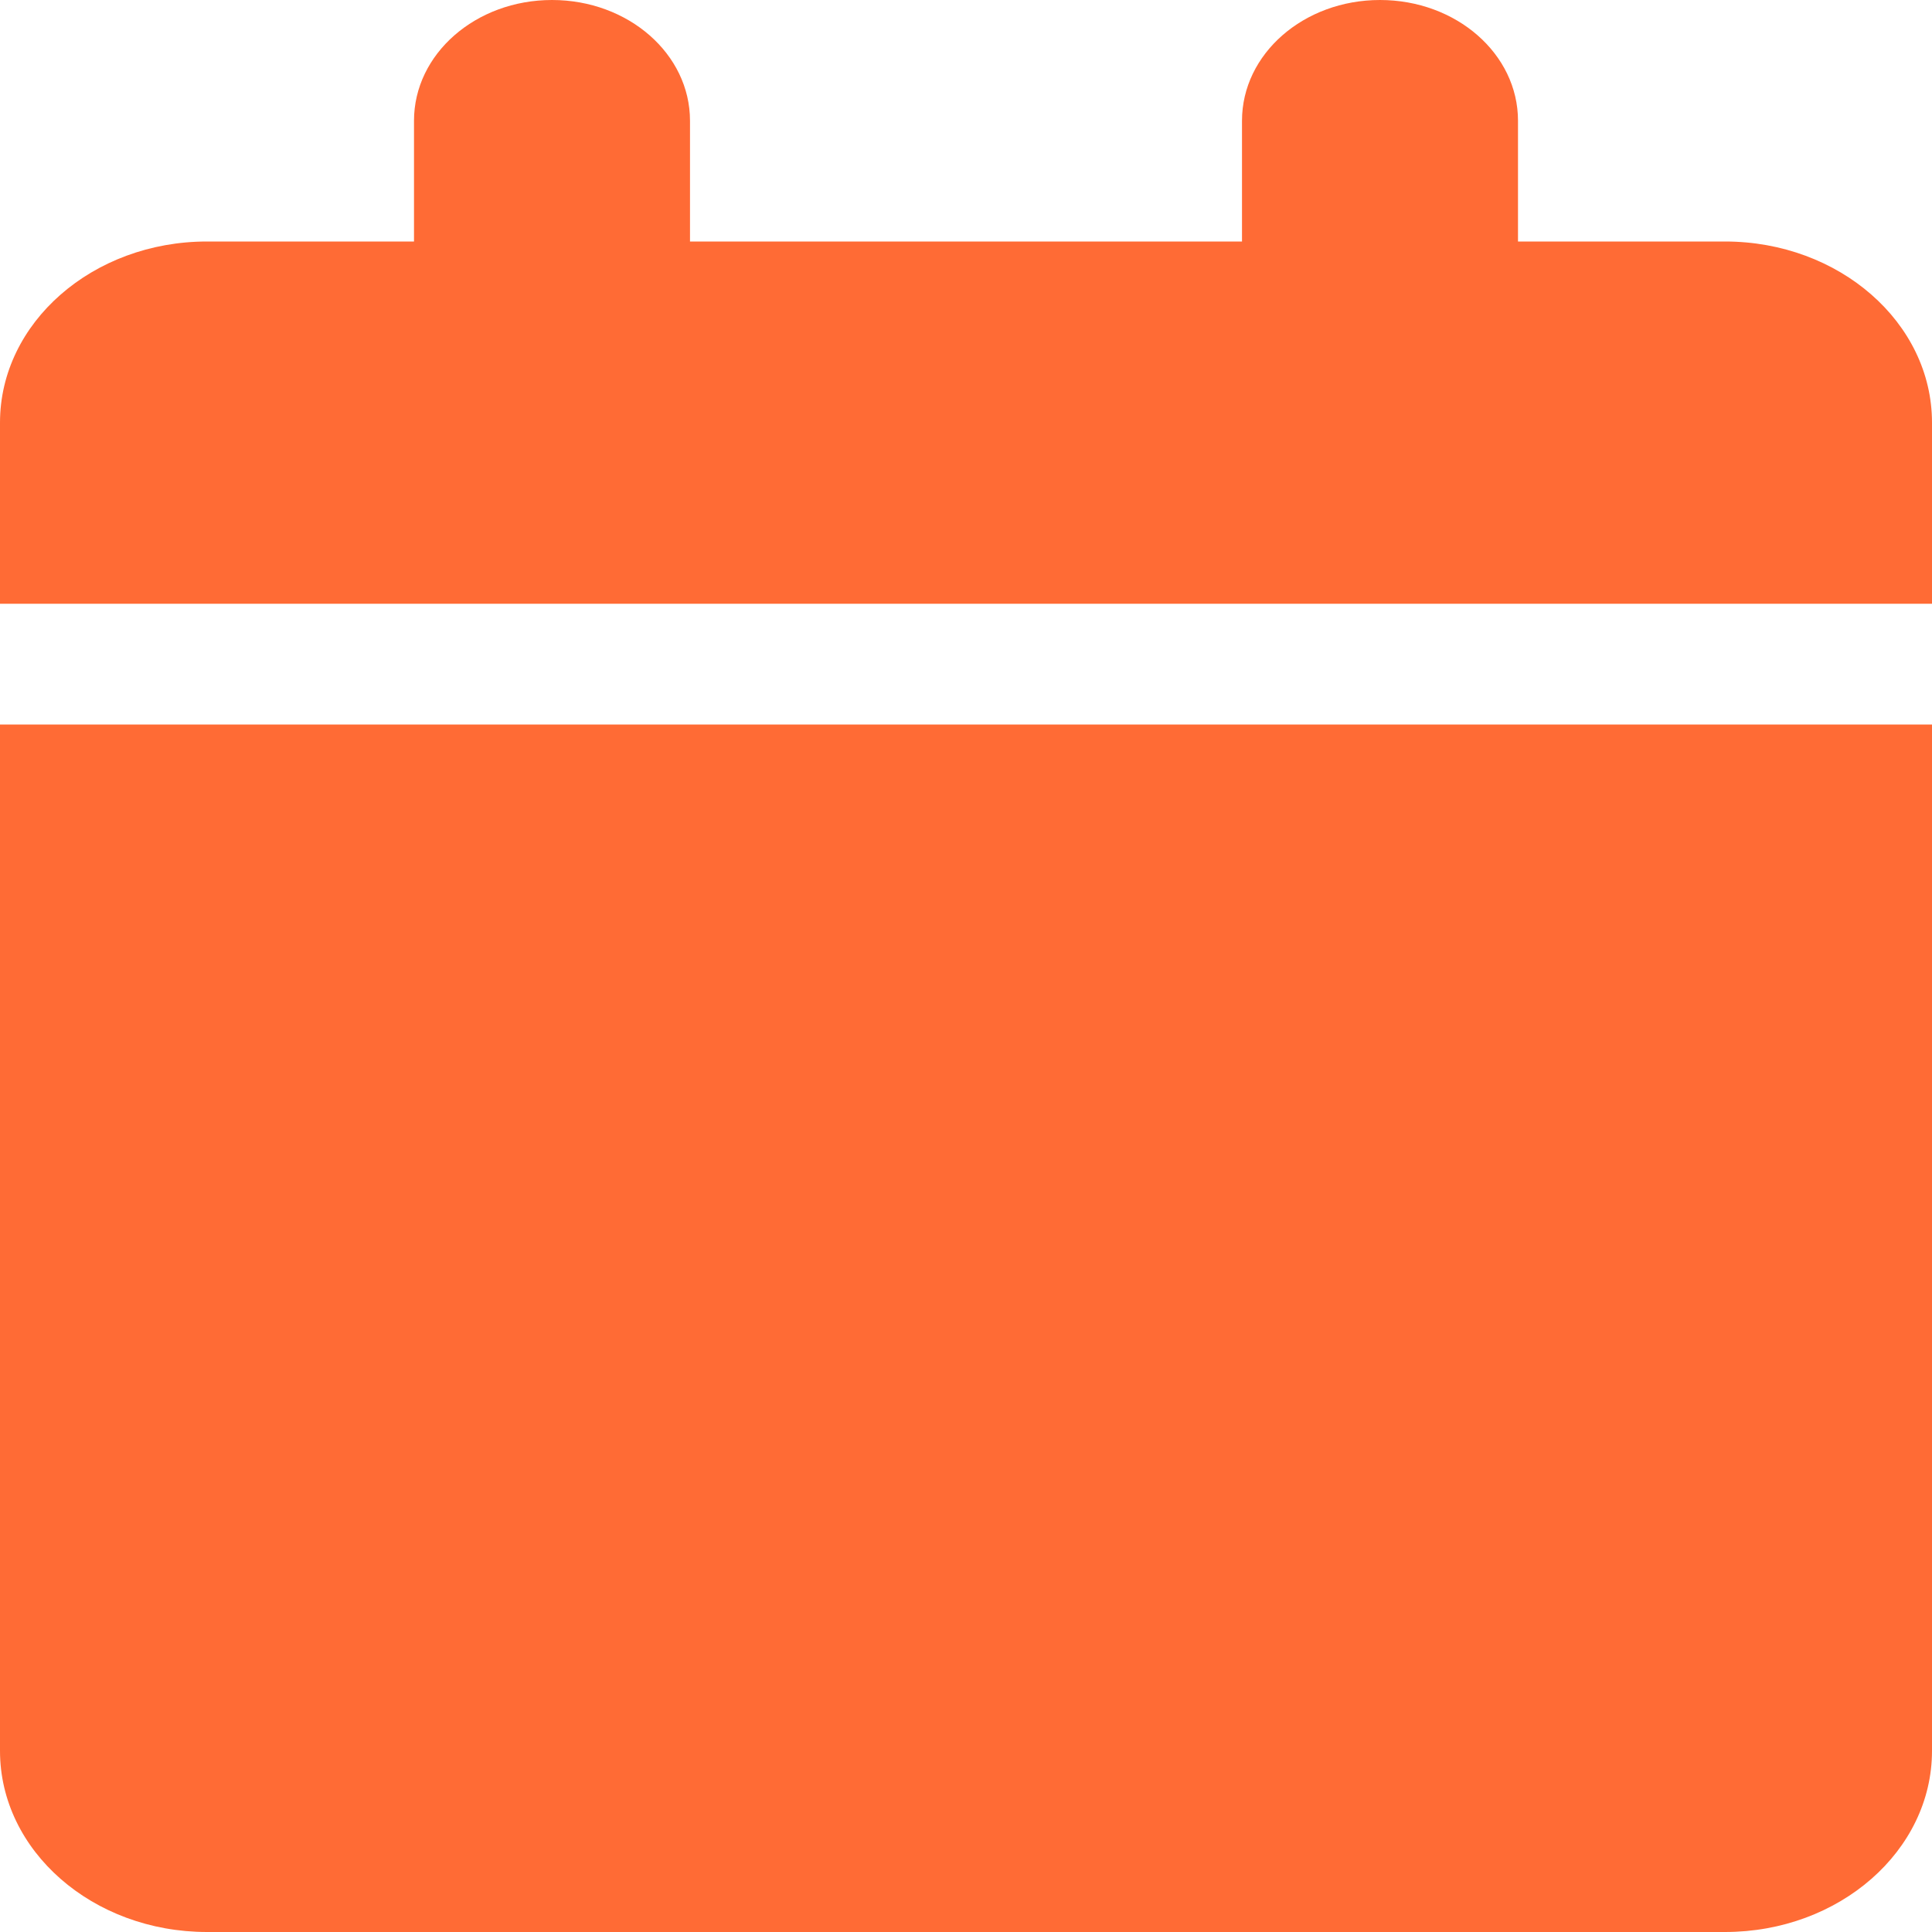
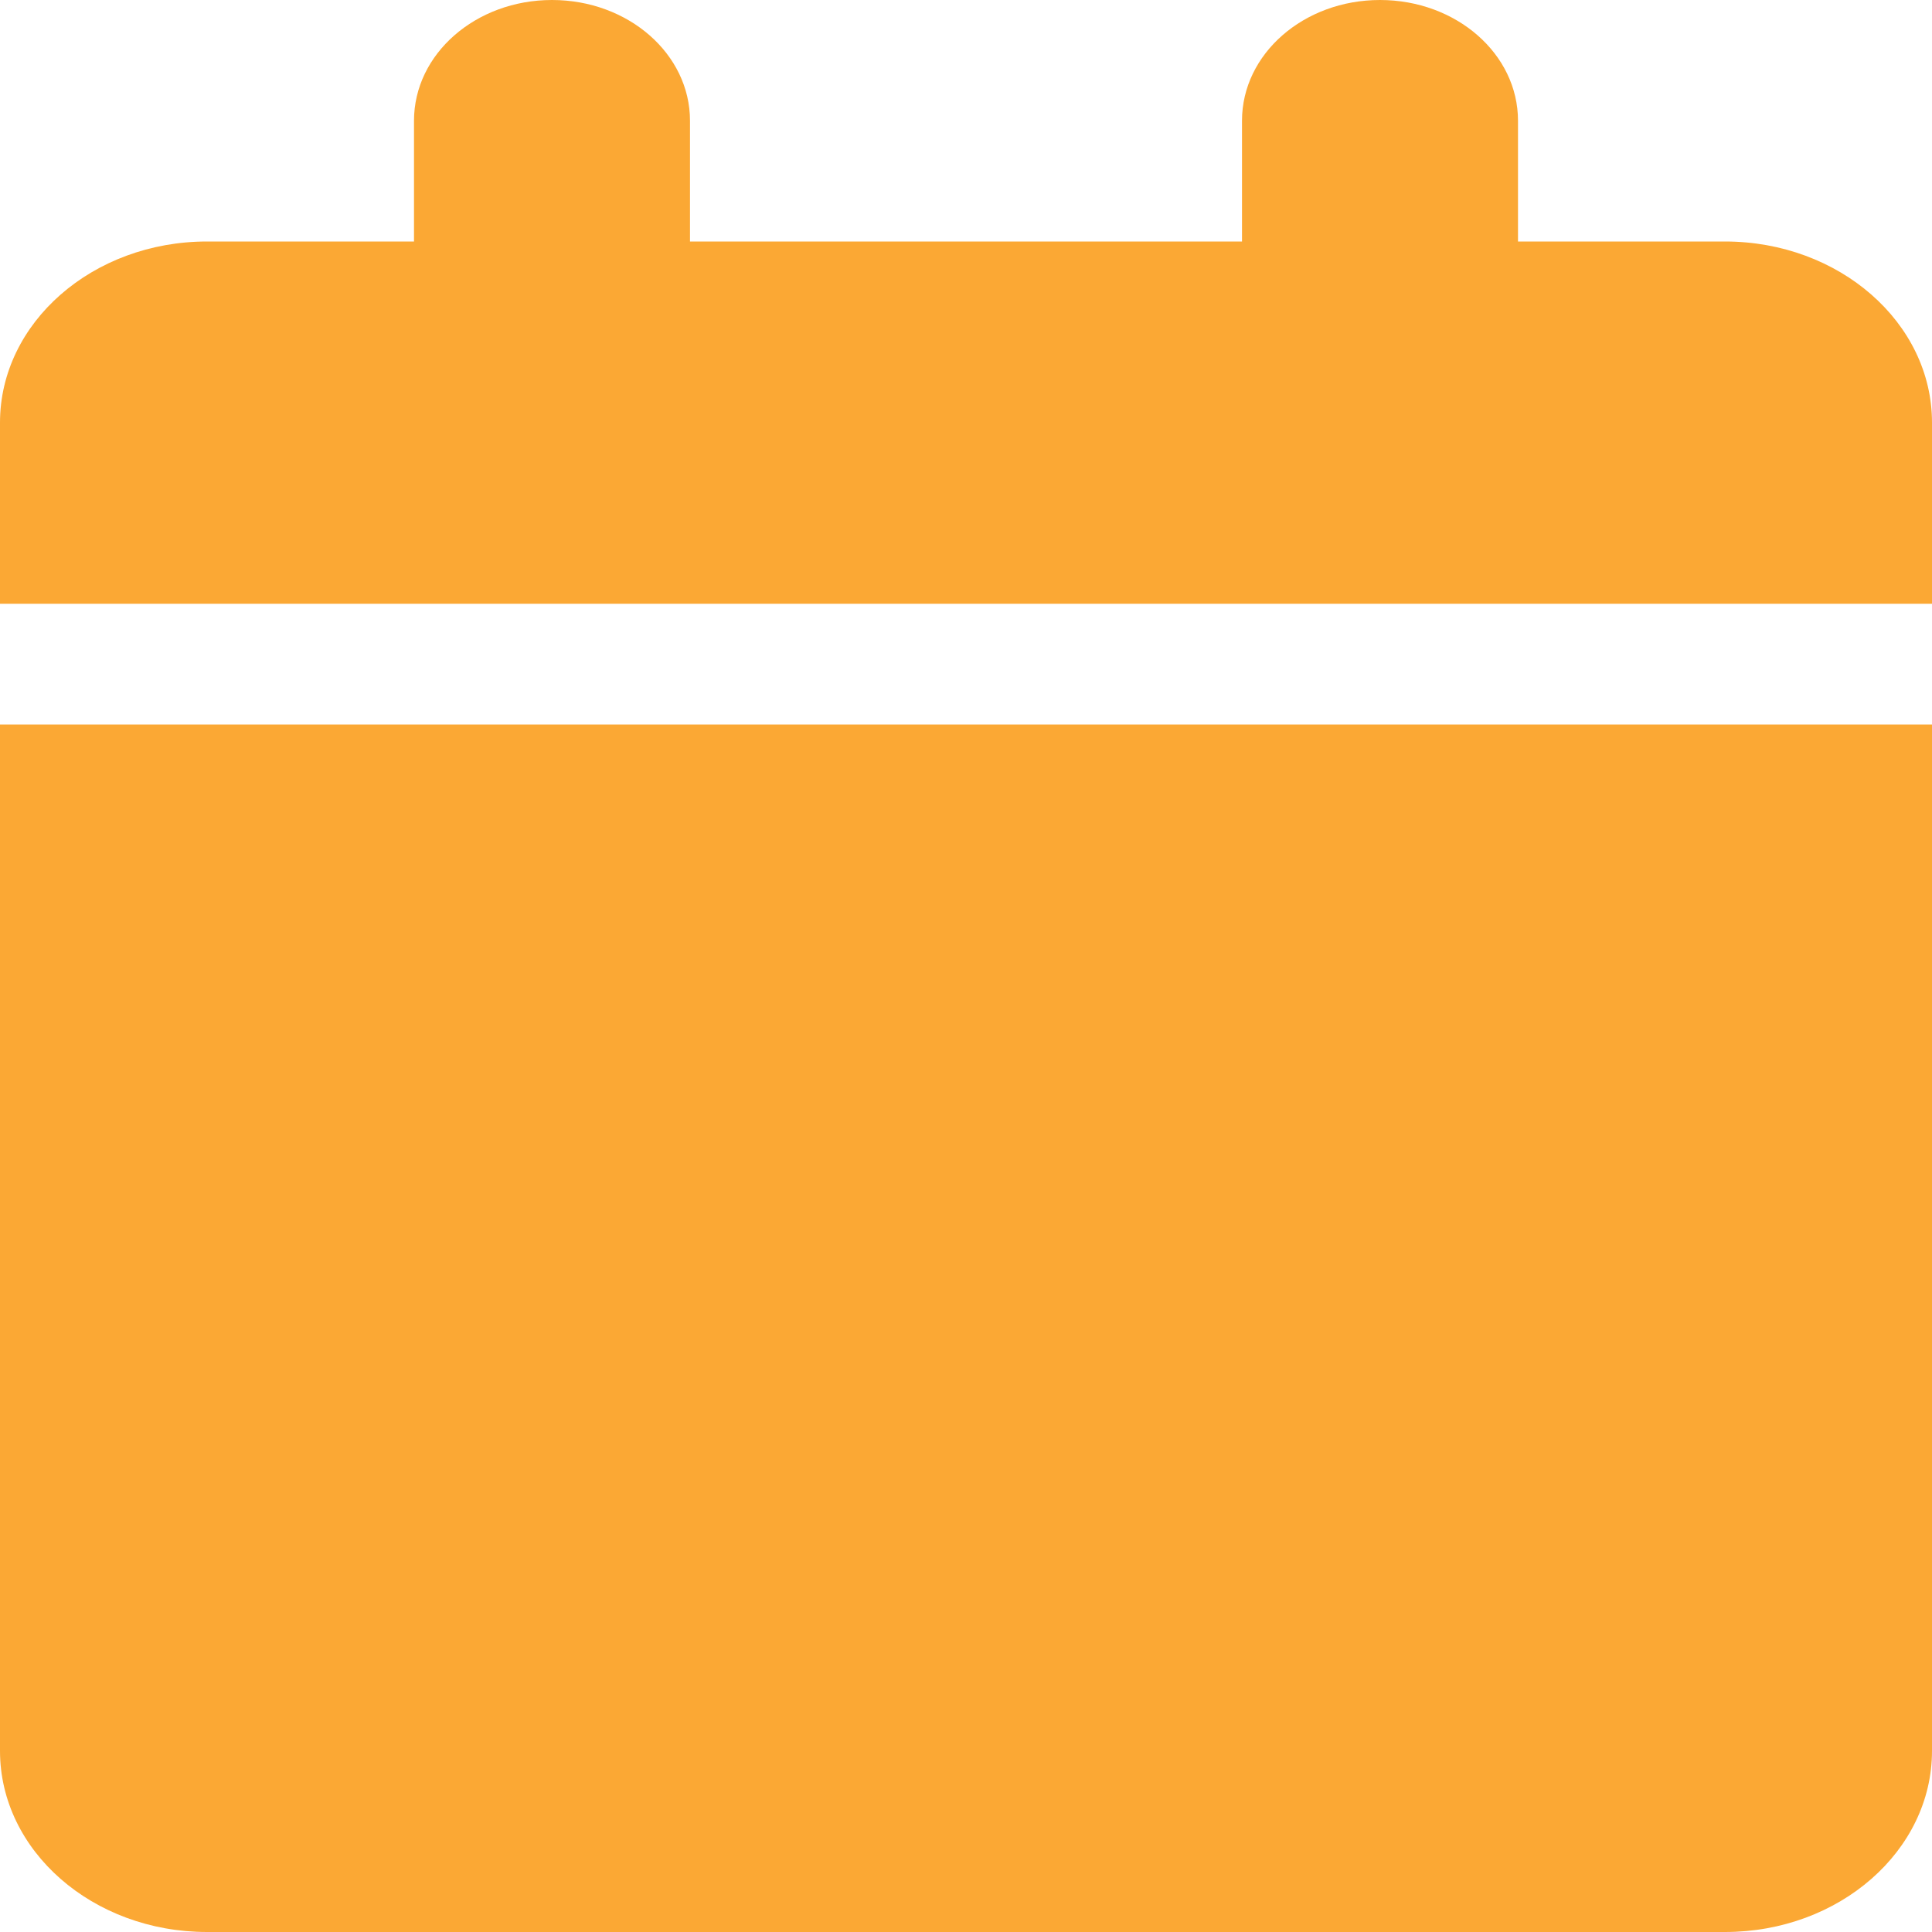
<svg xmlns="http://www.w3.org/2000/svg" width="28" height="28" viewBox="0 0 28 28" fill="none">
-   <path d="M6 1.75V3.5H3C1.344 3.5 0 4.676 0 6.125V8.75H28V6.125C28 4.676 26.656 3.5 25 3.5H22V1.75C22 0.782 21.106 0 20 0C18.894 0 18 0.782 18 1.75V3.5H10V1.75C10 0.782 9.106 0 8 0C6.894 0 6 0.782 6 1.75ZM28 10.5H0V25.375C0 26.824 1.344 28 3 28H25C26.656 28 28 26.824 28 25.375V10.5Z" fill="#FF6B35" />
+   <path d="M6 1.75V3.5H3C1.344 3.5 0 4.676 0 6.125V8.75H28V6.125C28 4.676 26.656 3.5 25 3.5H22V1.75C22 0.782 21.106 0 20 0C18.894 0 18 0.782 18 1.75V3.5H10V1.75C10 0.782 9.106 0 8 0C6.894 0 6 0.782 6 1.75ZM28 10.5H0V25.375C0 26.824 1.344 28 3 28H25C26.656 28 28 26.824 28 25.375V10.5Z" fill="#FBA834" />
</svg>
